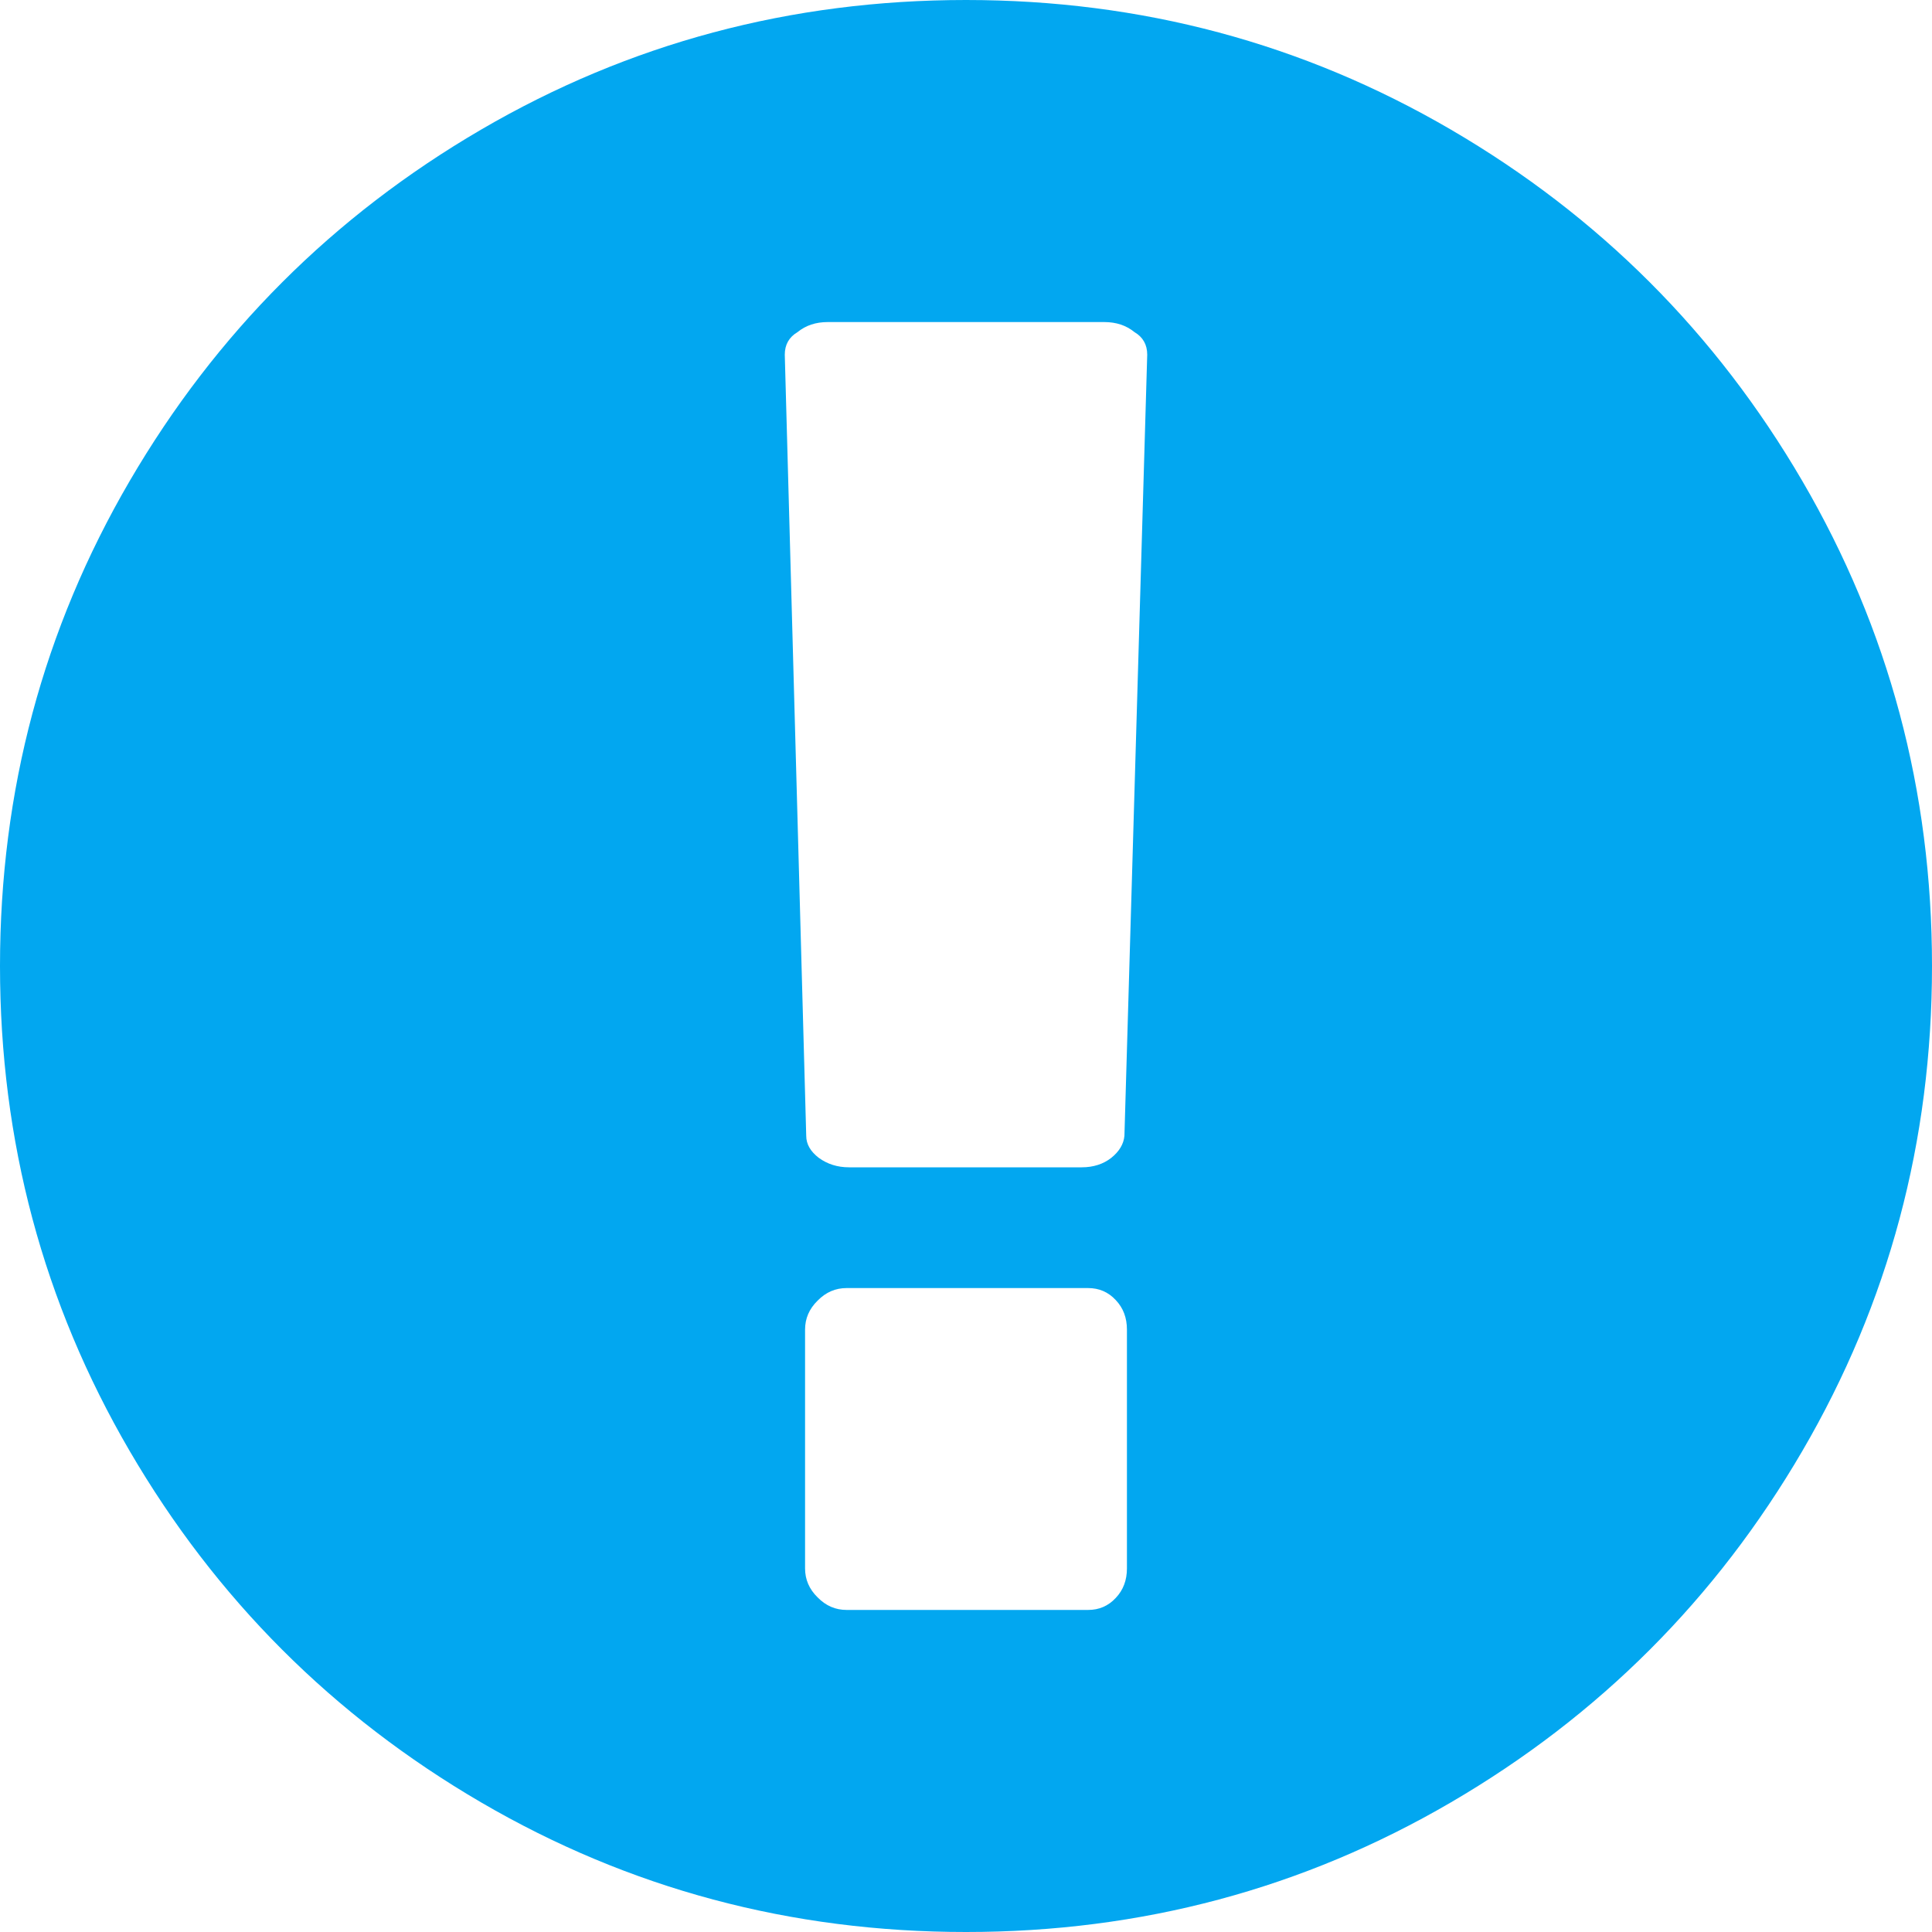
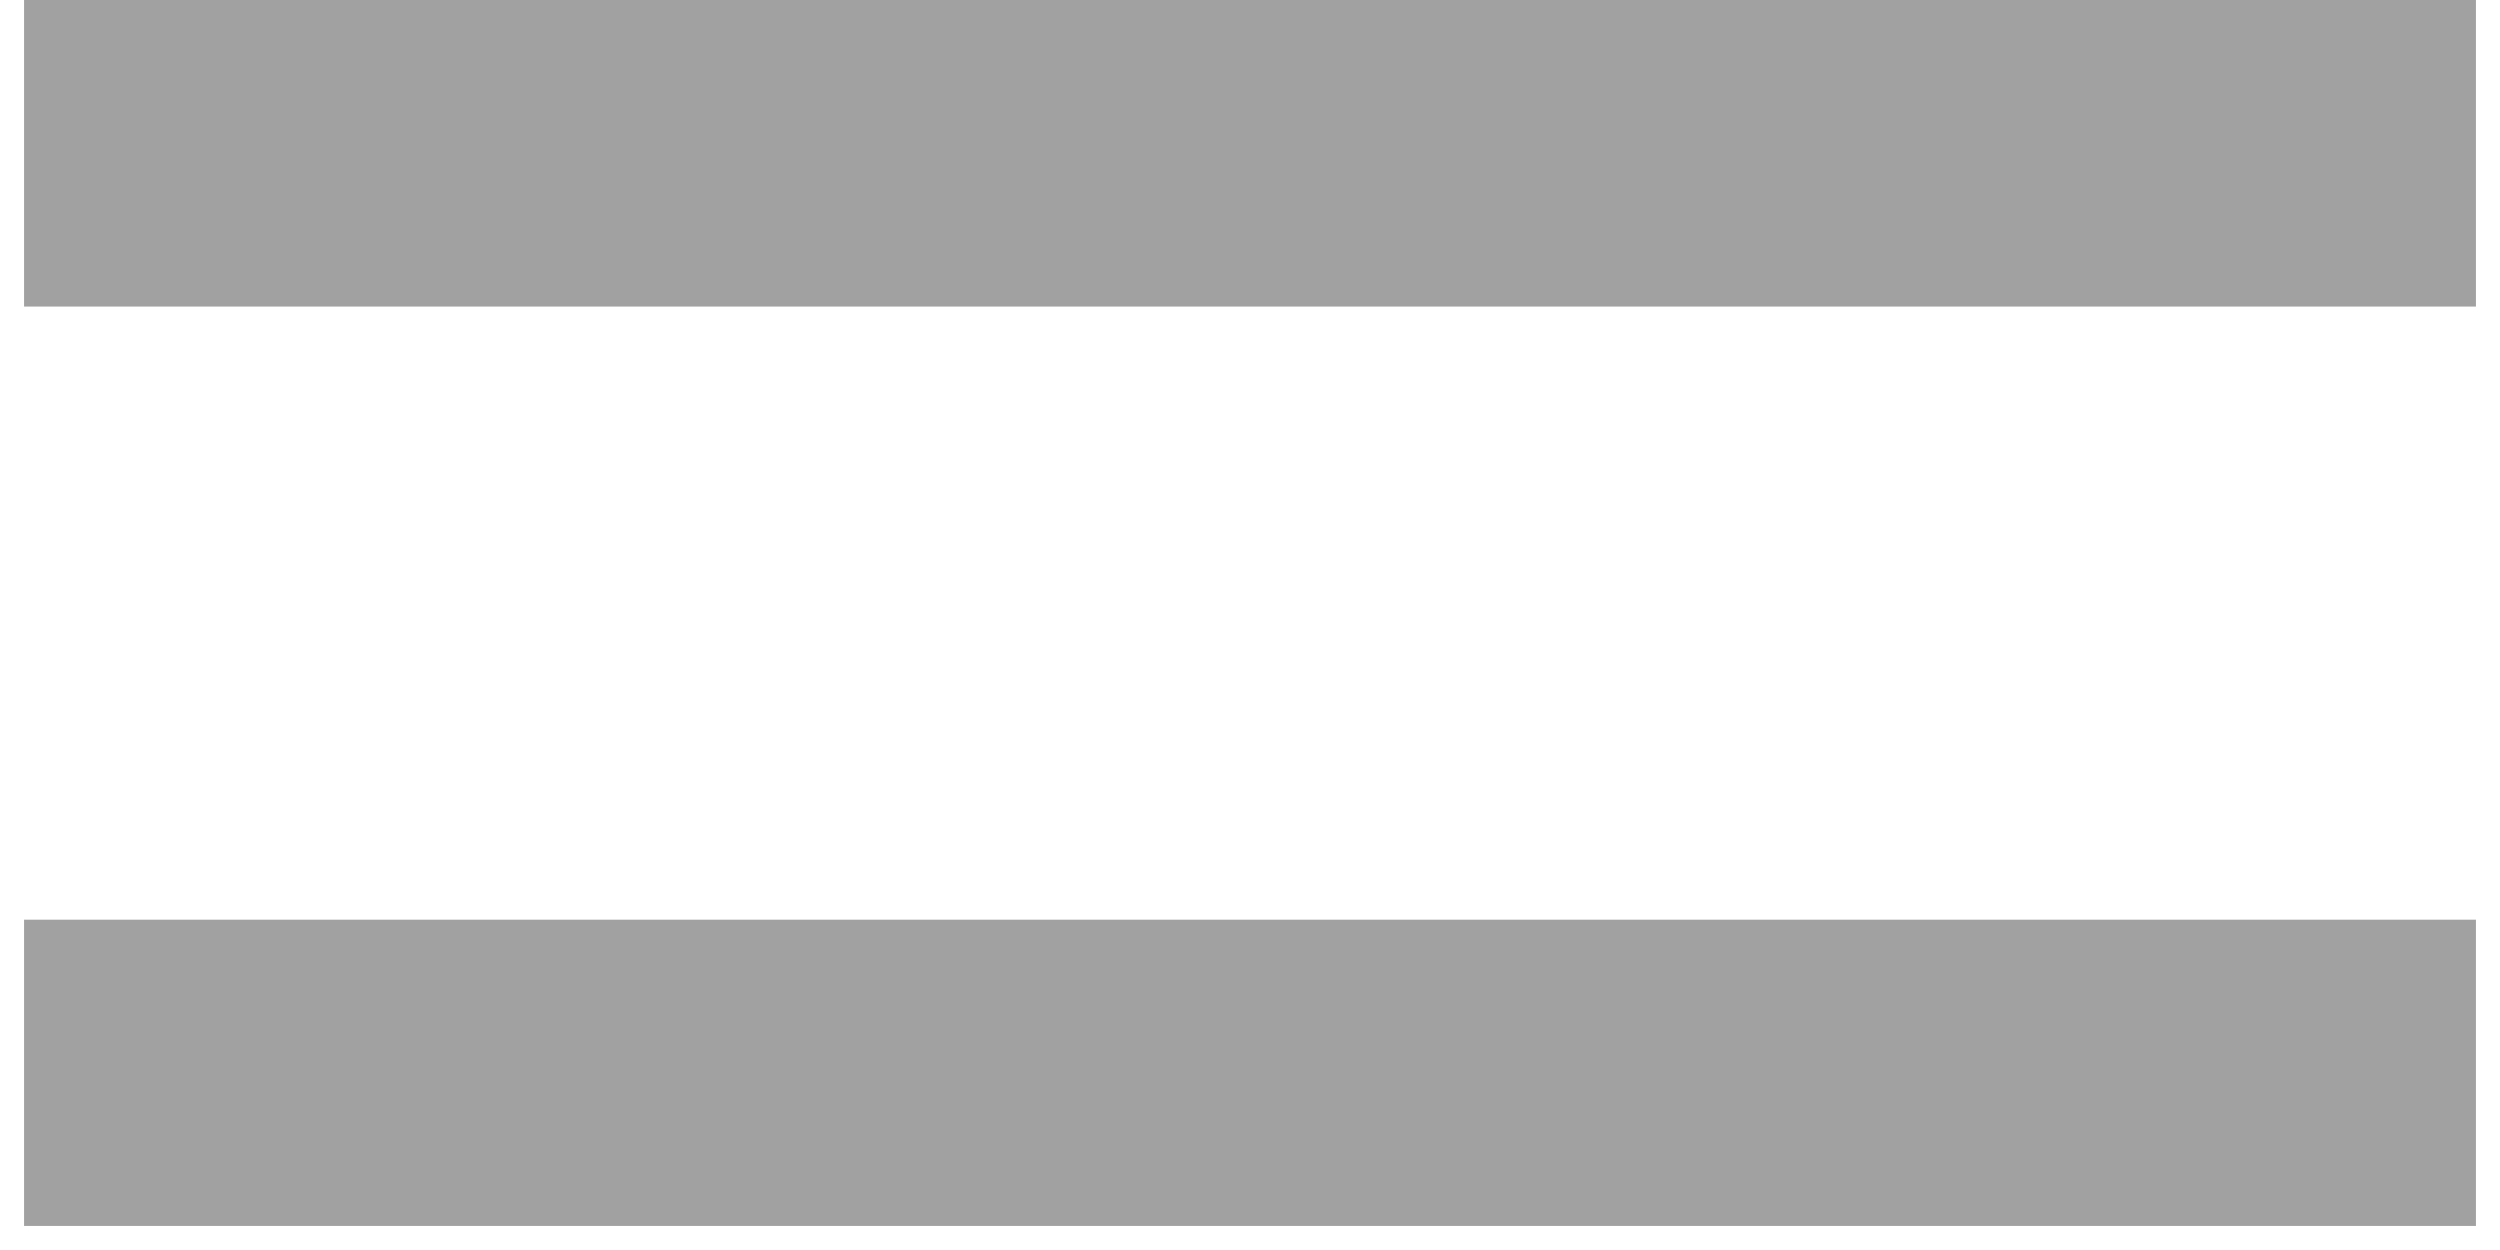
- <svg xmlns="http://www.w3.org/2000/svg" version="1.1" width="10px" height="10px">
-   <g transform="matrix(1 0 0 1 -128 -700 )">
-     <path d="M 2.49 0.671  C 3.256 0.224  4.093 0  5 0  C 5.907 0  6.744 0.224  7.51 0.671  C 8.276 1.118  8.882 1.724  9.329 2.49  C 9.776 3.256  10 4.093  10 5  C 10 5.907  9.776 6.744  9.329 7.51  C 8.882 8.276  8.276 8.882  7.51 9.329  C 6.744 9.776  5.907 10  5 10  C 4.093 10  3.256 9.776  2.49 9.329  C 1.724 8.882  1.118 8.276  0.671 7.51  C 0.224 6.744  0 5.907  0 5  C 0 4.093  0.224 3.256  0.671 2.49  C 1.118 1.724  1.724 1.118  2.49 0.671  Z M 5.775 8.271  C 5.814 8.23  5.833 8.179  5.833 8.118  L 5.833 6.882  C 5.833 6.821  5.814 6.77  5.775 6.729  C 5.736 6.687  5.688 6.667  5.632 6.667  L 4.382 6.667  C 4.325 6.667  4.275 6.688  4.232 6.732  C 4.188 6.775  4.167 6.825  4.167 6.882  L 4.167 8.118  C 4.167 8.175  4.188 8.225  4.232 8.268  C 4.275 8.312  4.325 8.333  4.382 8.333  L 5.632 8.333  C 5.688 8.333  5.736 8.313  5.775 8.271  Z M 5.752 5.993  C 5.793 5.96  5.816 5.922  5.82 5.879  L 5.938 1.836  C 5.938 1.784  5.916 1.745  5.872 1.719  C 5.829 1.684  5.777 1.667  5.716 1.667  L 4.284 1.667  C 4.223 1.667  4.171 1.684  4.128 1.719  C 4.084 1.745  4.062 1.784  4.062 1.836  L 4.173 5.879  C 4.173 5.922  4.195 5.96  4.238 5.993  C 4.282 6.025  4.334 6.042  4.395 6.042  L 5.599 6.042  C 5.66 6.042  5.711 6.025  5.752 5.993  Z " fill-rule="nonzero" fill="#02a7f0" stroke="none" transform="matrix(1 0 0 1 128 700 )" />
+ <svg xmlns="http://www.w3.org/2000/svg" version="1.1" width="8px" height="4px">
+   <g transform="matrix(1 0 0 1 -14 -14 )">
+     <path d="M 0.077 3.923  L 0.077 2.943  L 7.923 2.943  L 7.923 3.923  L 0.077 3.923  Z M 0.077 0.981  L 0.077 0  L 7.923 0  L 7.923 0.981  L 0.077 0.981  Z " fill-rule="nonzero" fill="#a1a1a1" stroke="none" transform="matrix(1 0 0 1 14 14 )" />
  </g>
</svg>
